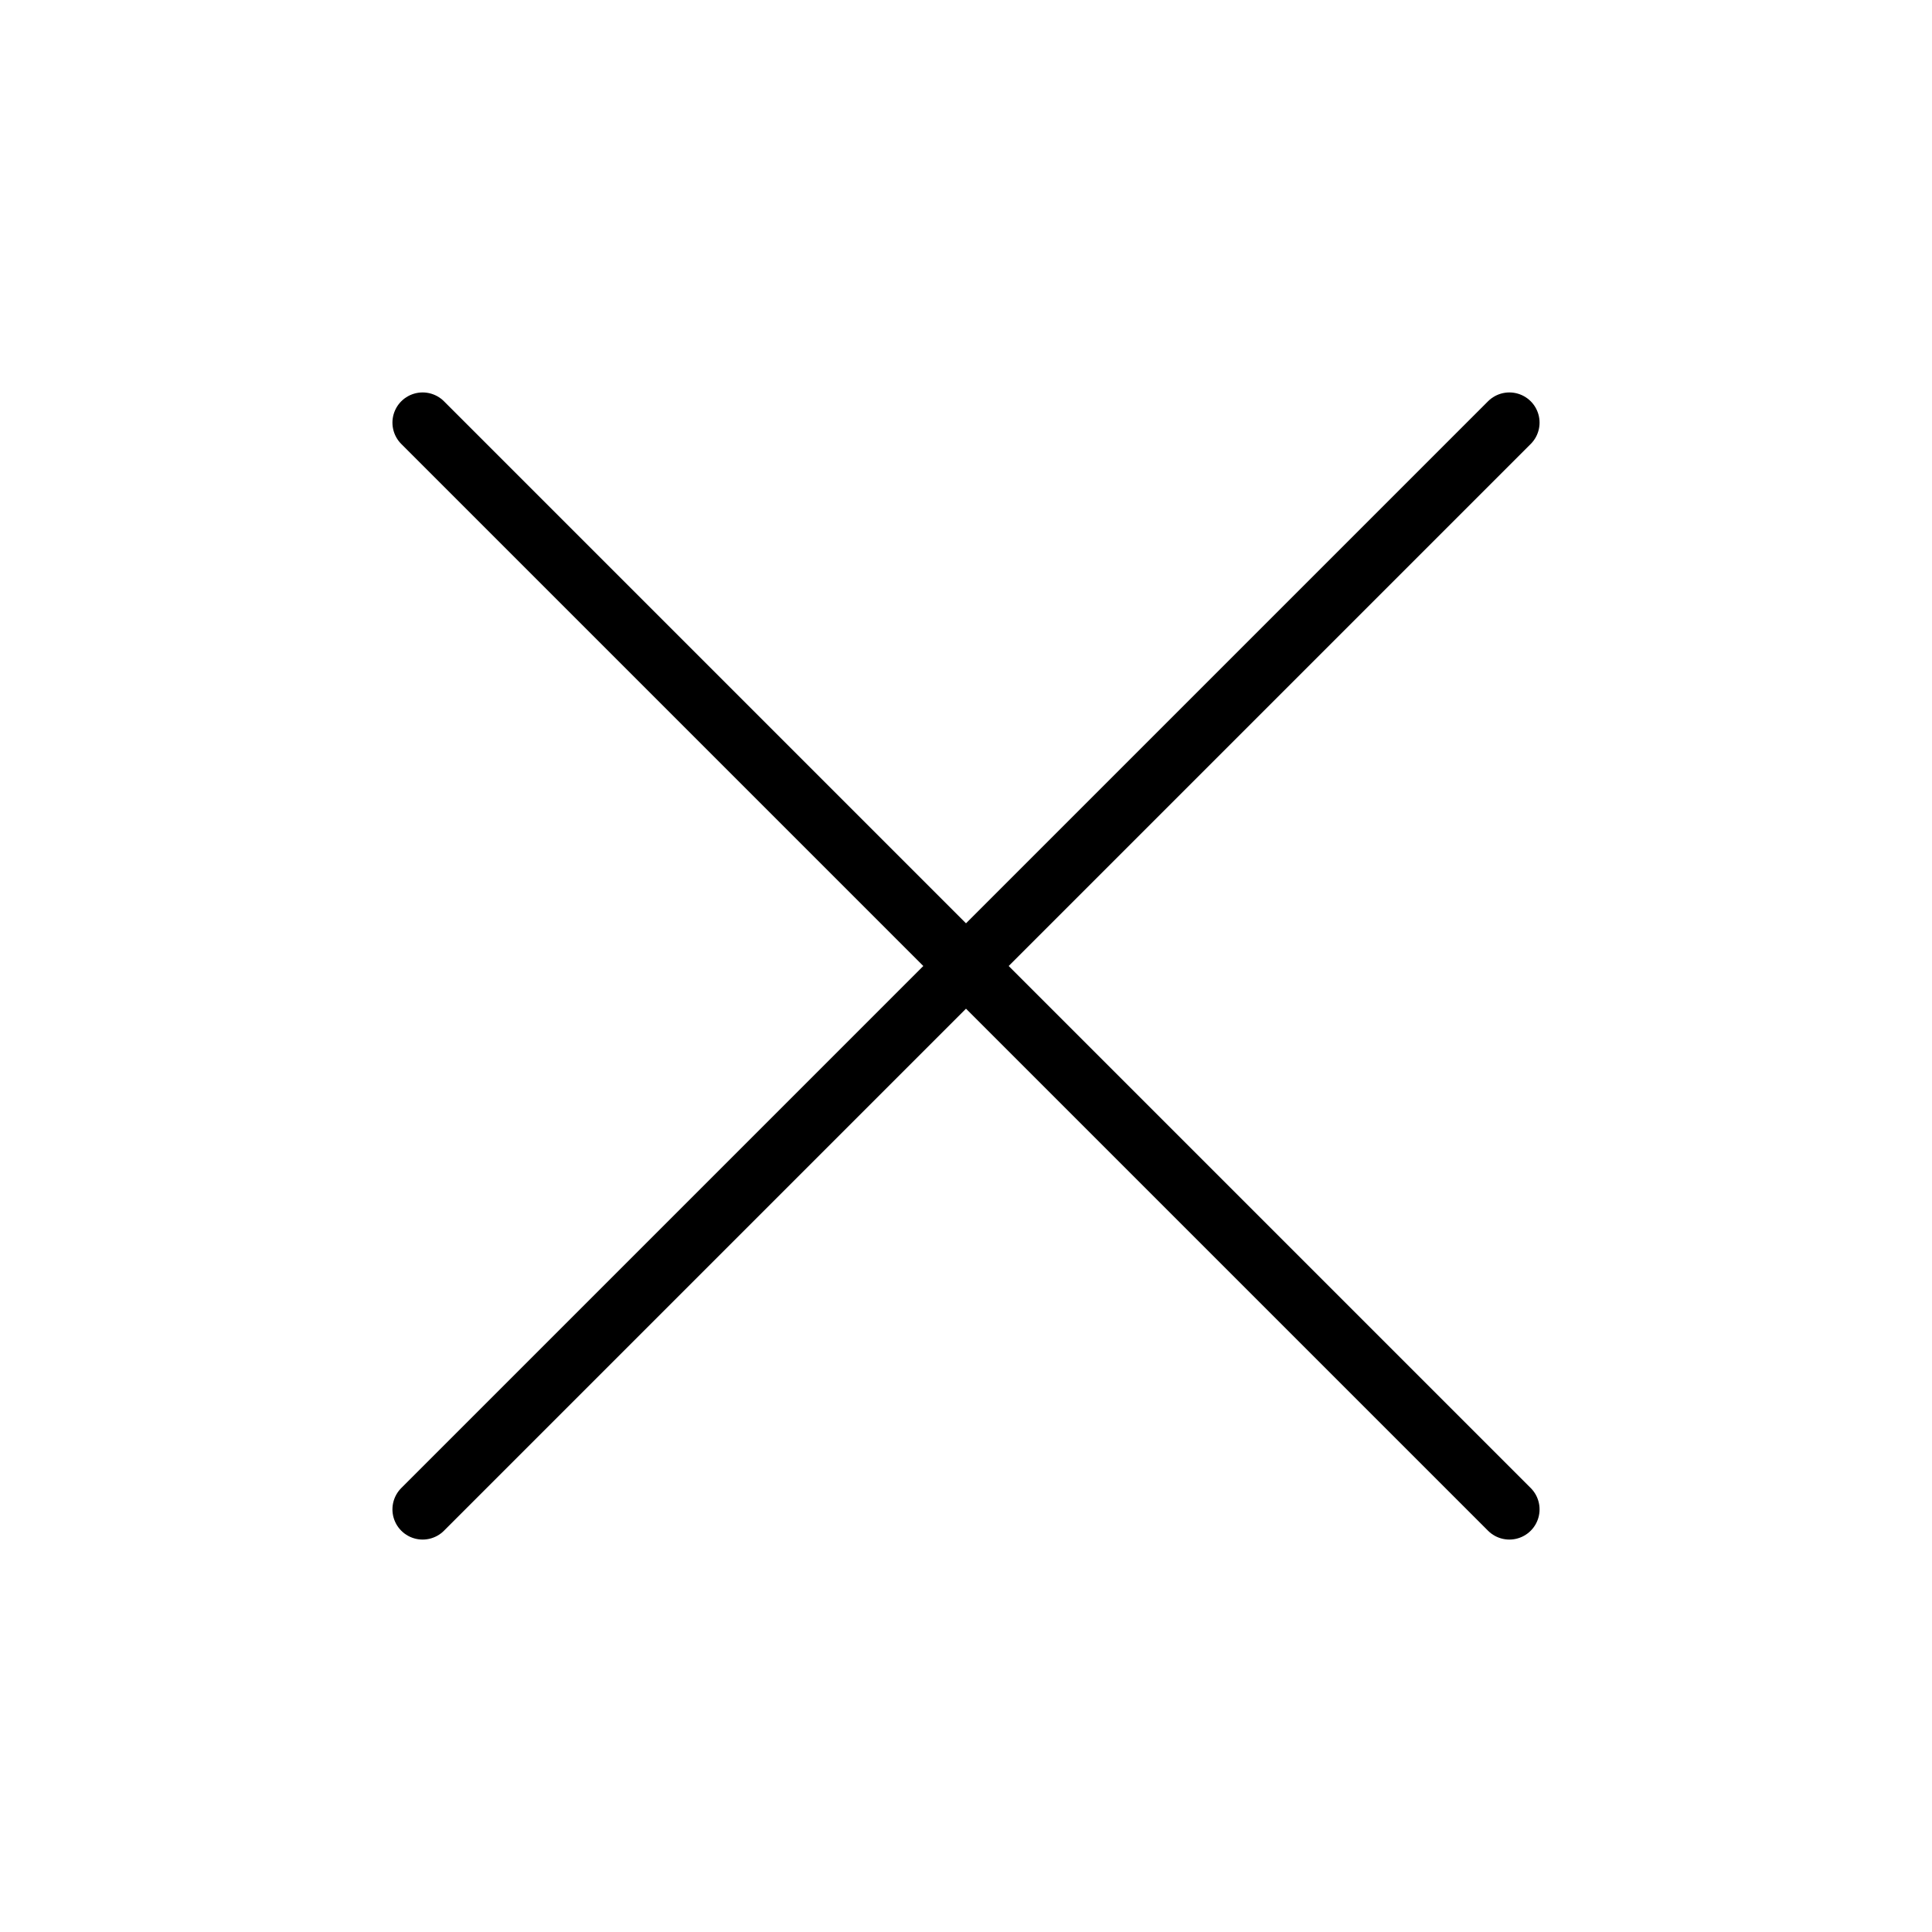
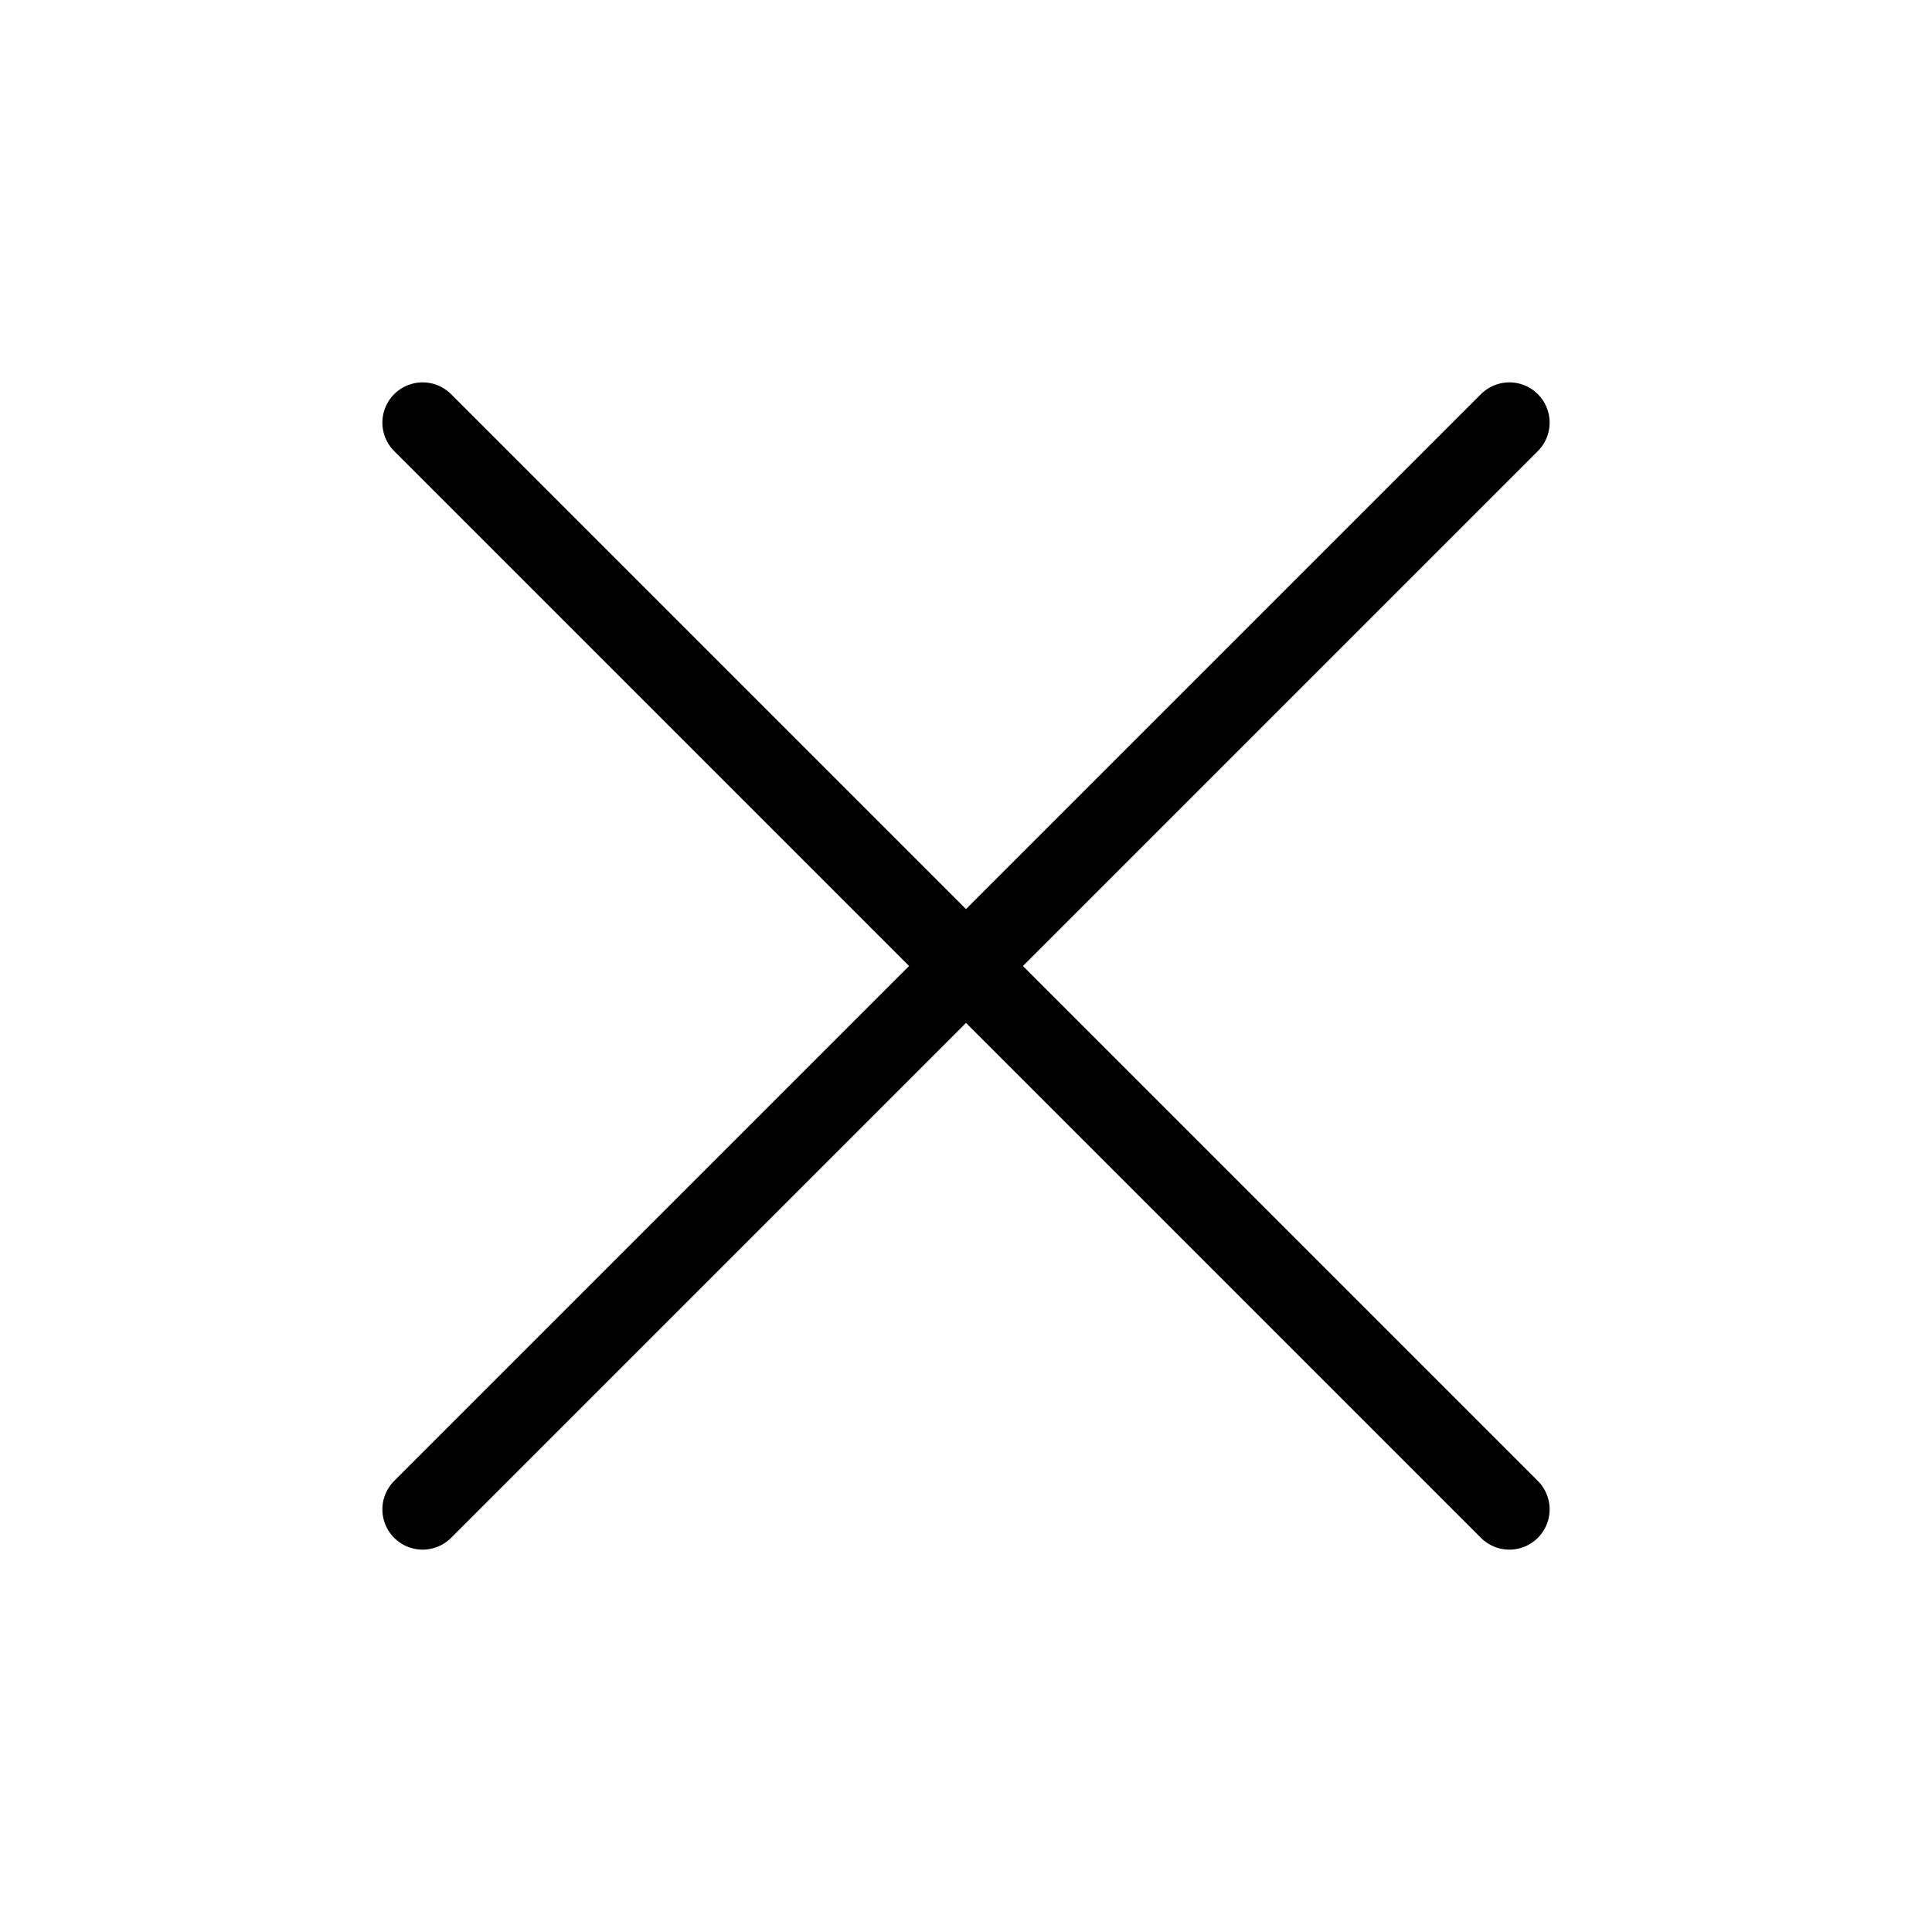
- <svg xmlns="http://www.w3.org/2000/svg" width="32" height="32" viewBox="0 0 32 32" fill="none">
-   <path d="M7 7L16 16M16 16L7 25M16 16L25 25M16 16L25 7" stroke="black" stroke-linecap="round" stroke-linejoin="round" />
+ <svg xmlns="http://www.w3.org/2000/svg" width="24" height="24" viewBox="0 0 24 24" fill="none">
+   <path d="M5.25 5.25L12 12M12 12L5.25 18.75M12 12L18.75 18.75M12 12L18.75 5.25" stroke="black" stroke-linecap="round" stroke-linejoin="round" />
</svg>
